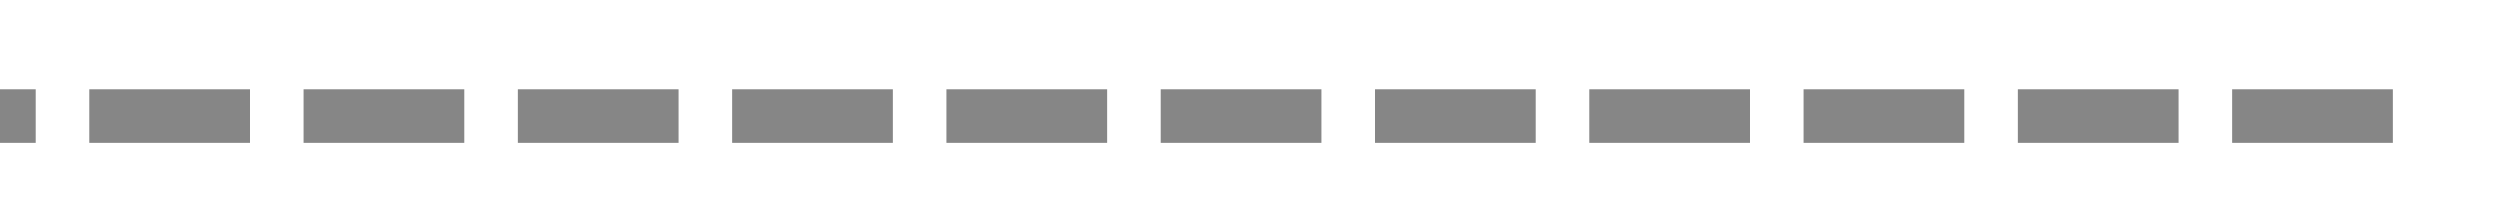
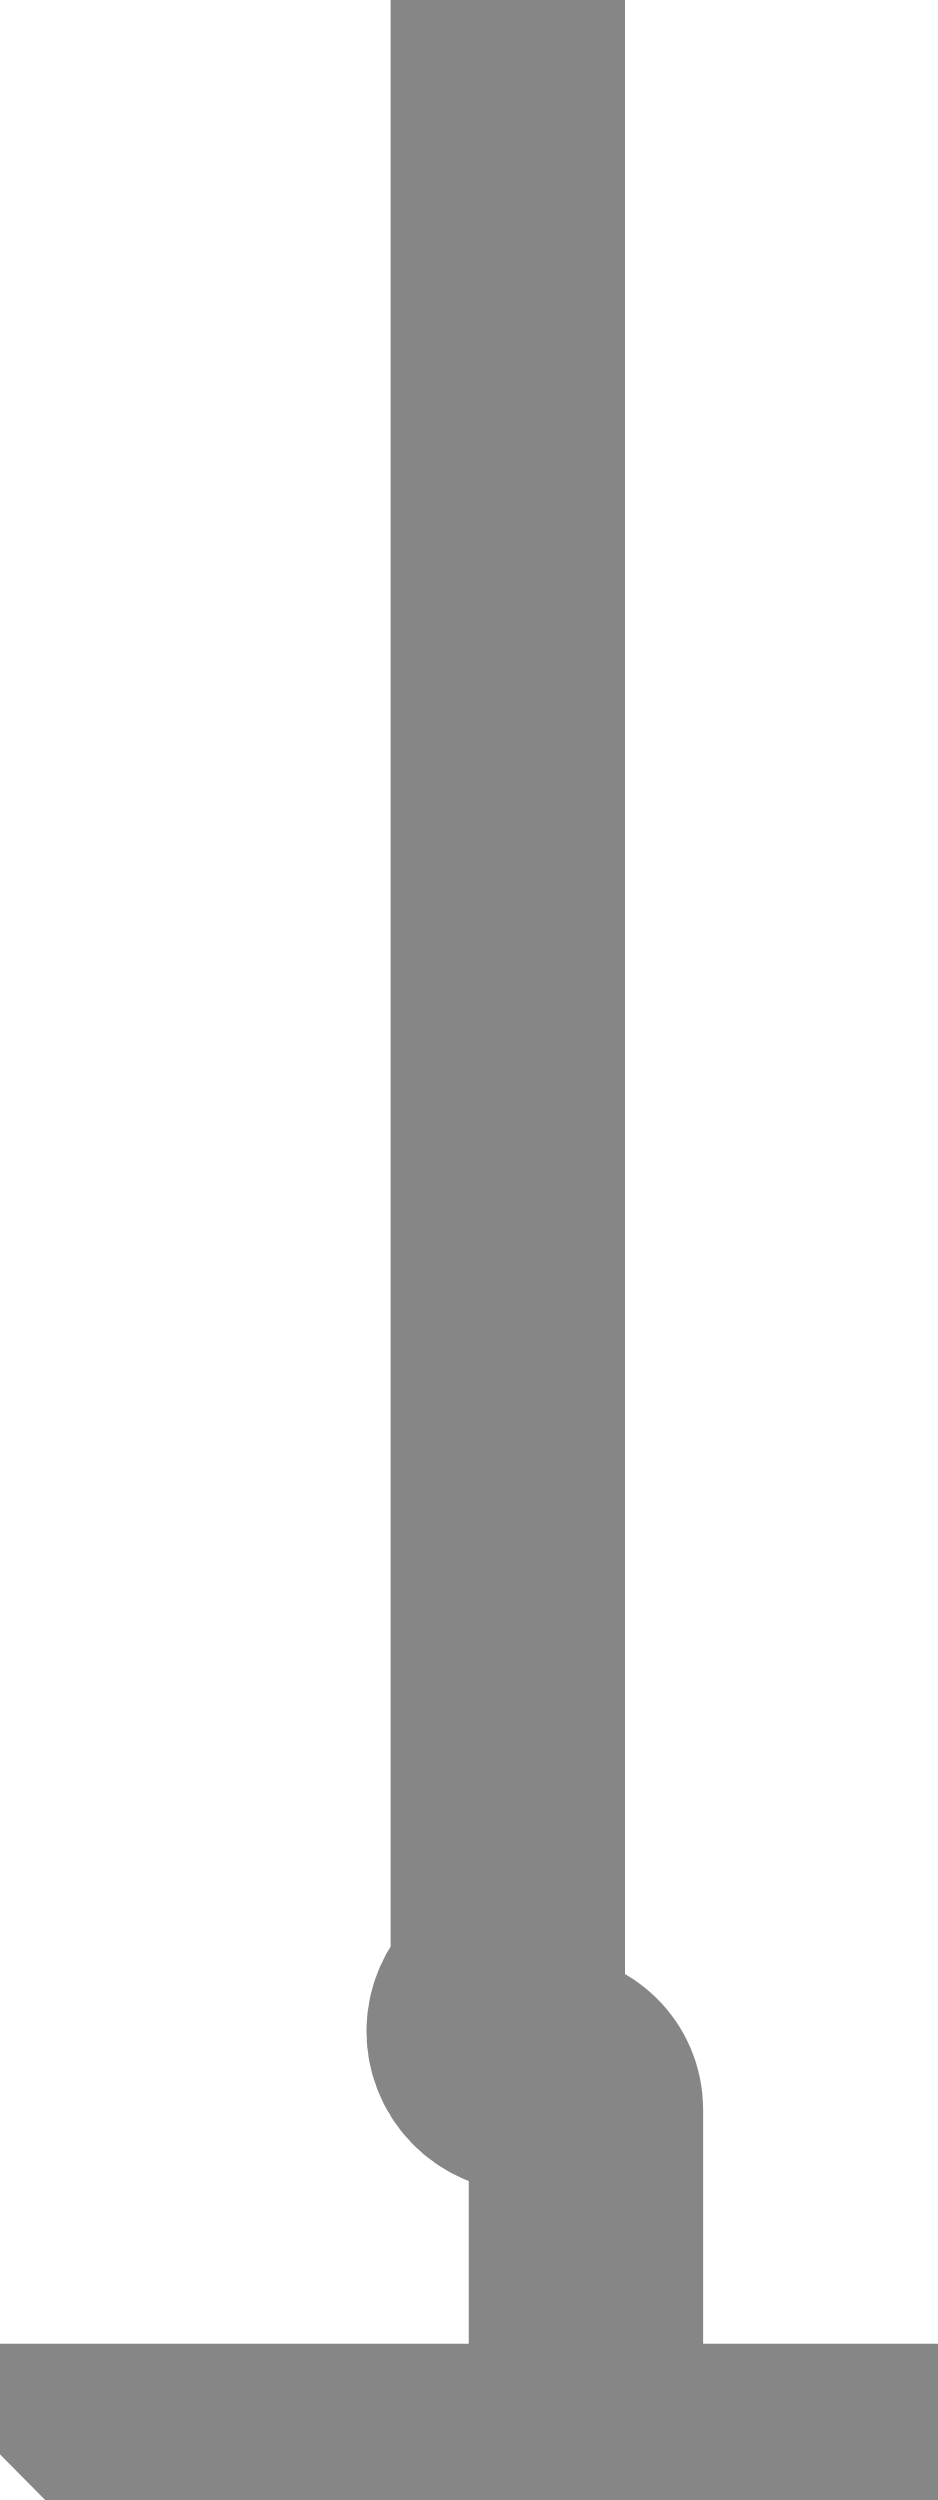
- <svg xmlns="http://www.w3.org/2000/svg" version="1.1" width="140px" height="12px" preserveAspectRatio="xMinYMid meet" viewBox="292 417  140 10">
-   <path d="M 426 422.5  L 292 422.5  " stroke-width="3" stroke-dasharray="9,3" stroke="#868686" fill="none" />
+ <svg xmlns="http://www.w3.org/2000/svg" version="1.1" width="12px" height="32px" preserveAspectRatio="xMidYMin meet" viewBox="200 784  10 32">
+   <path d="M 205.5 784  L 205.5 809.5  A 0.5 0.5 0 0 0 206 810.5 A 0.5 0.5 0 0 1 206.5 811 L 206.5 816  " stroke-width="3" stroke="#868686" fill="none" />
+   <path d="M 197.6 814  L 206.5 823  L 215.4 814  L 197.6 814  Z " fill-rule="nonzero" fill="#868686" stroke="none" />
</svg>
